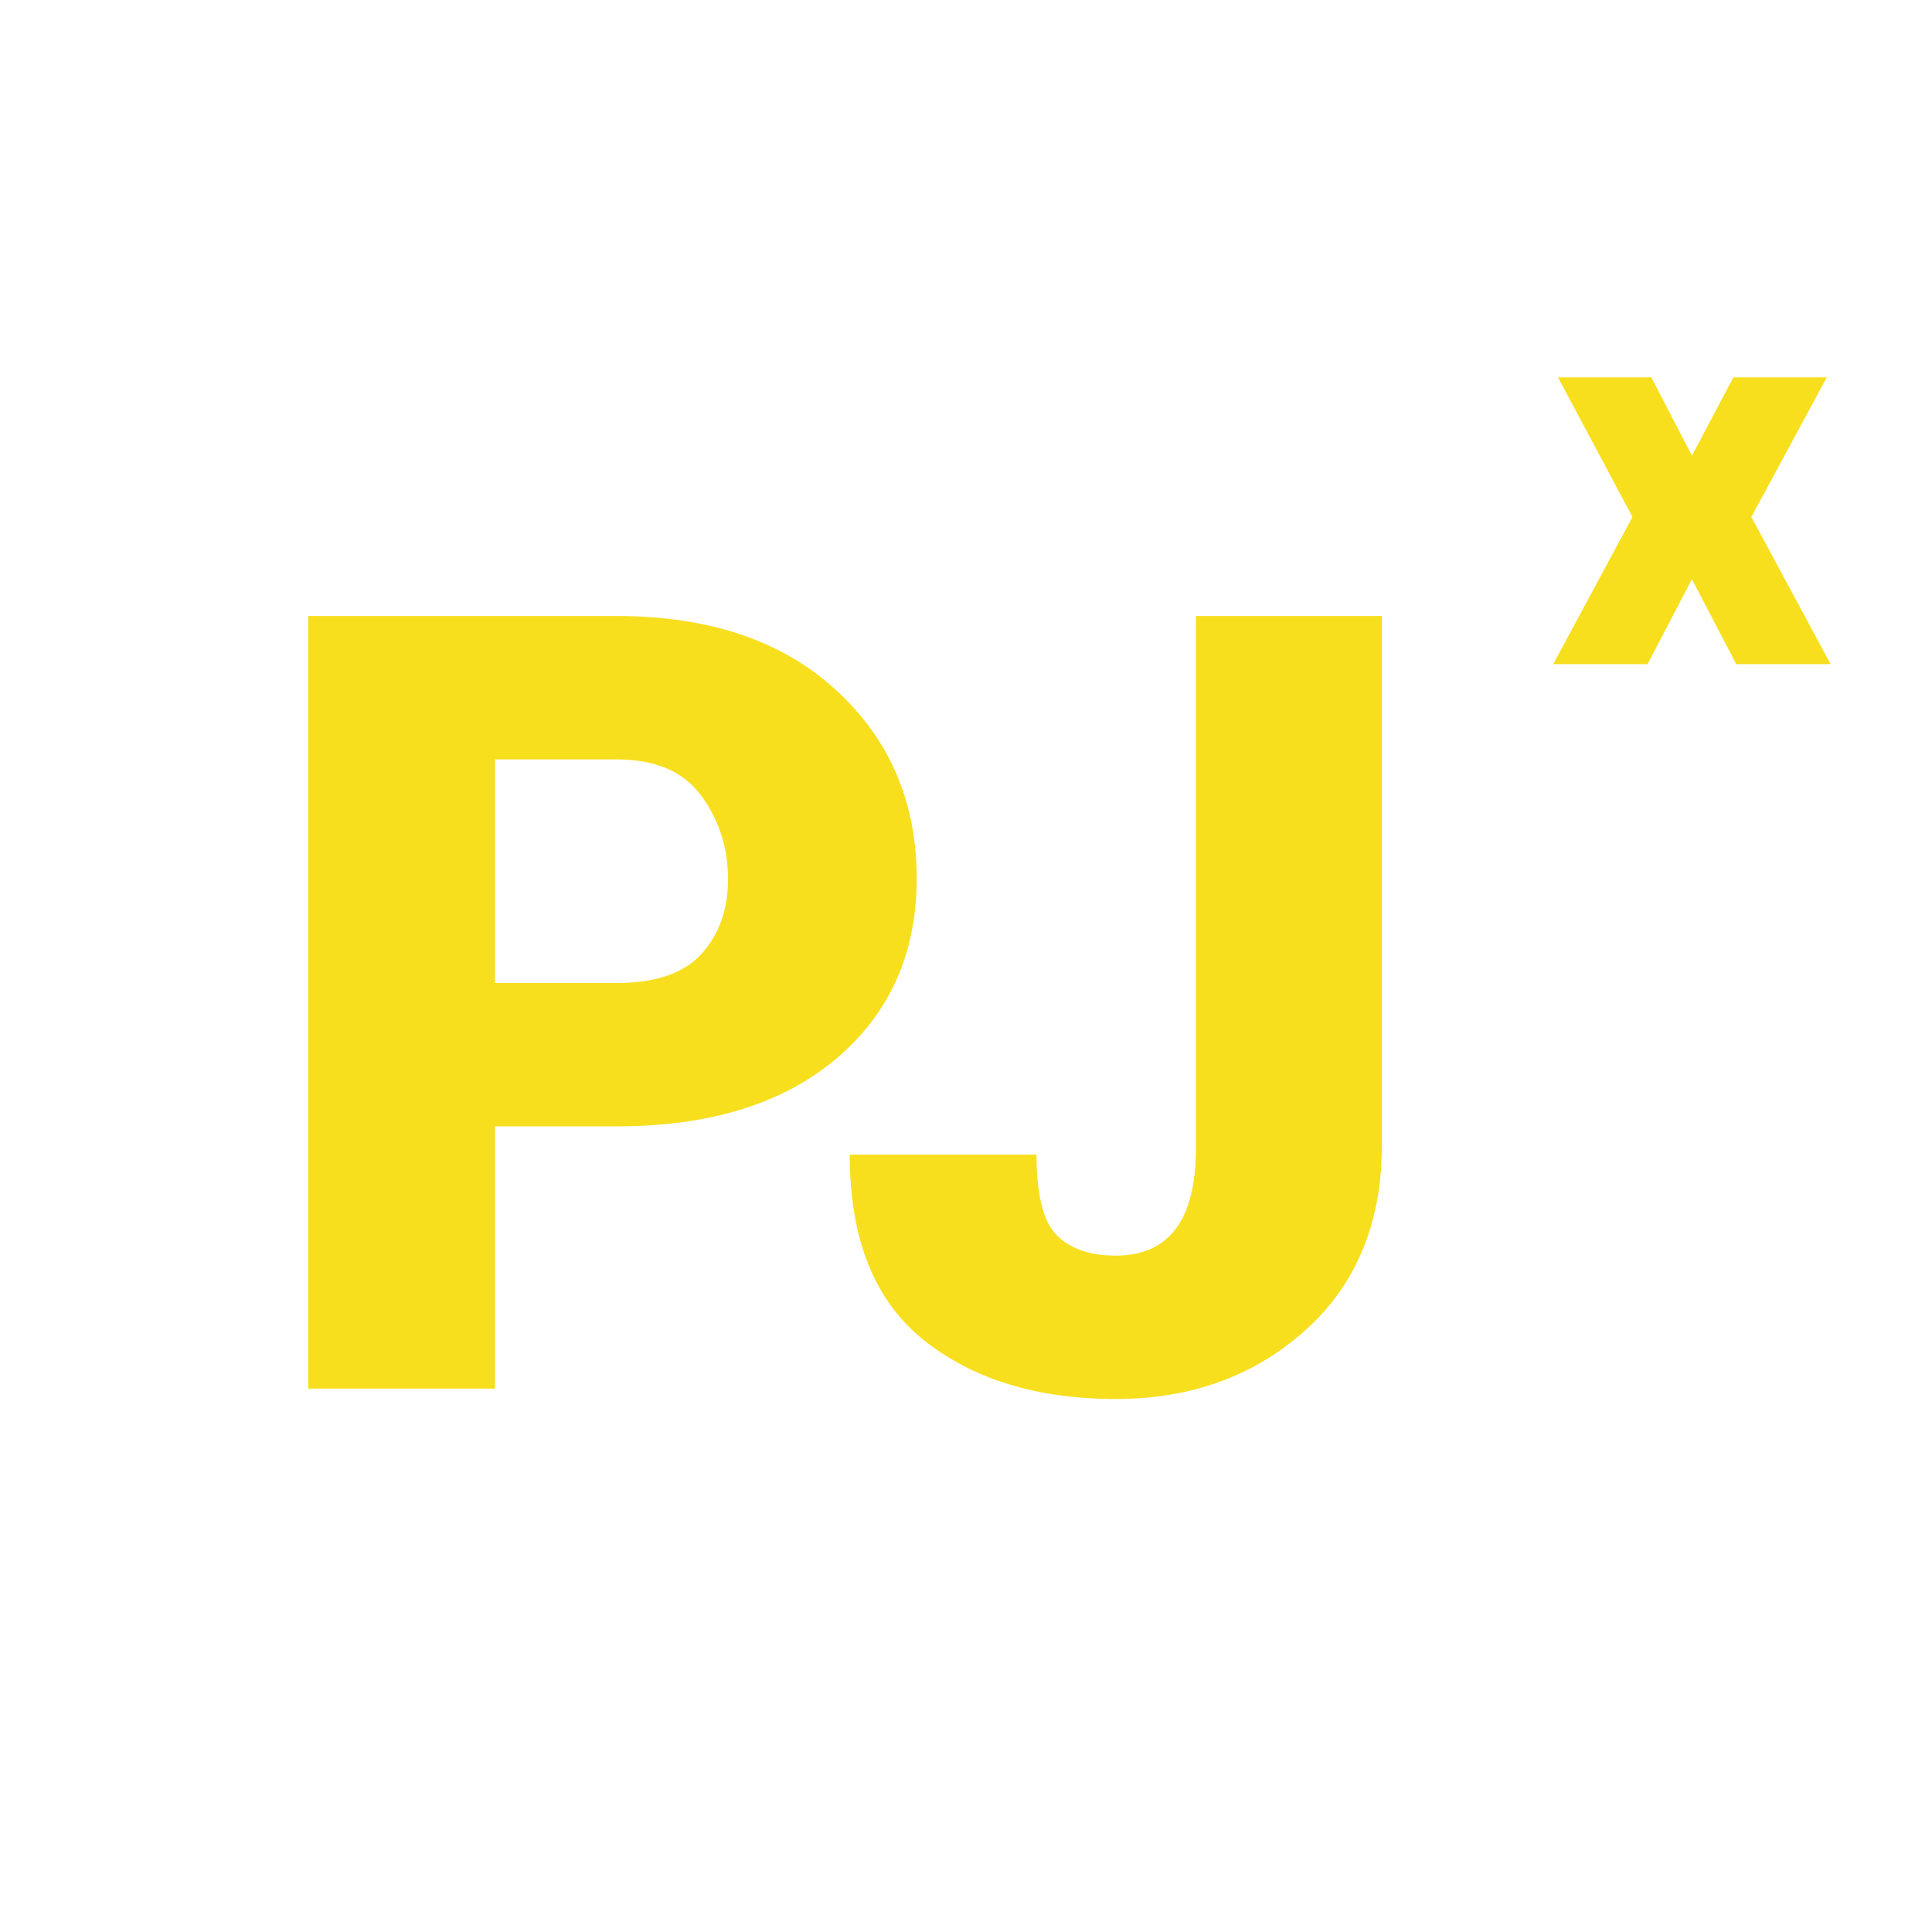
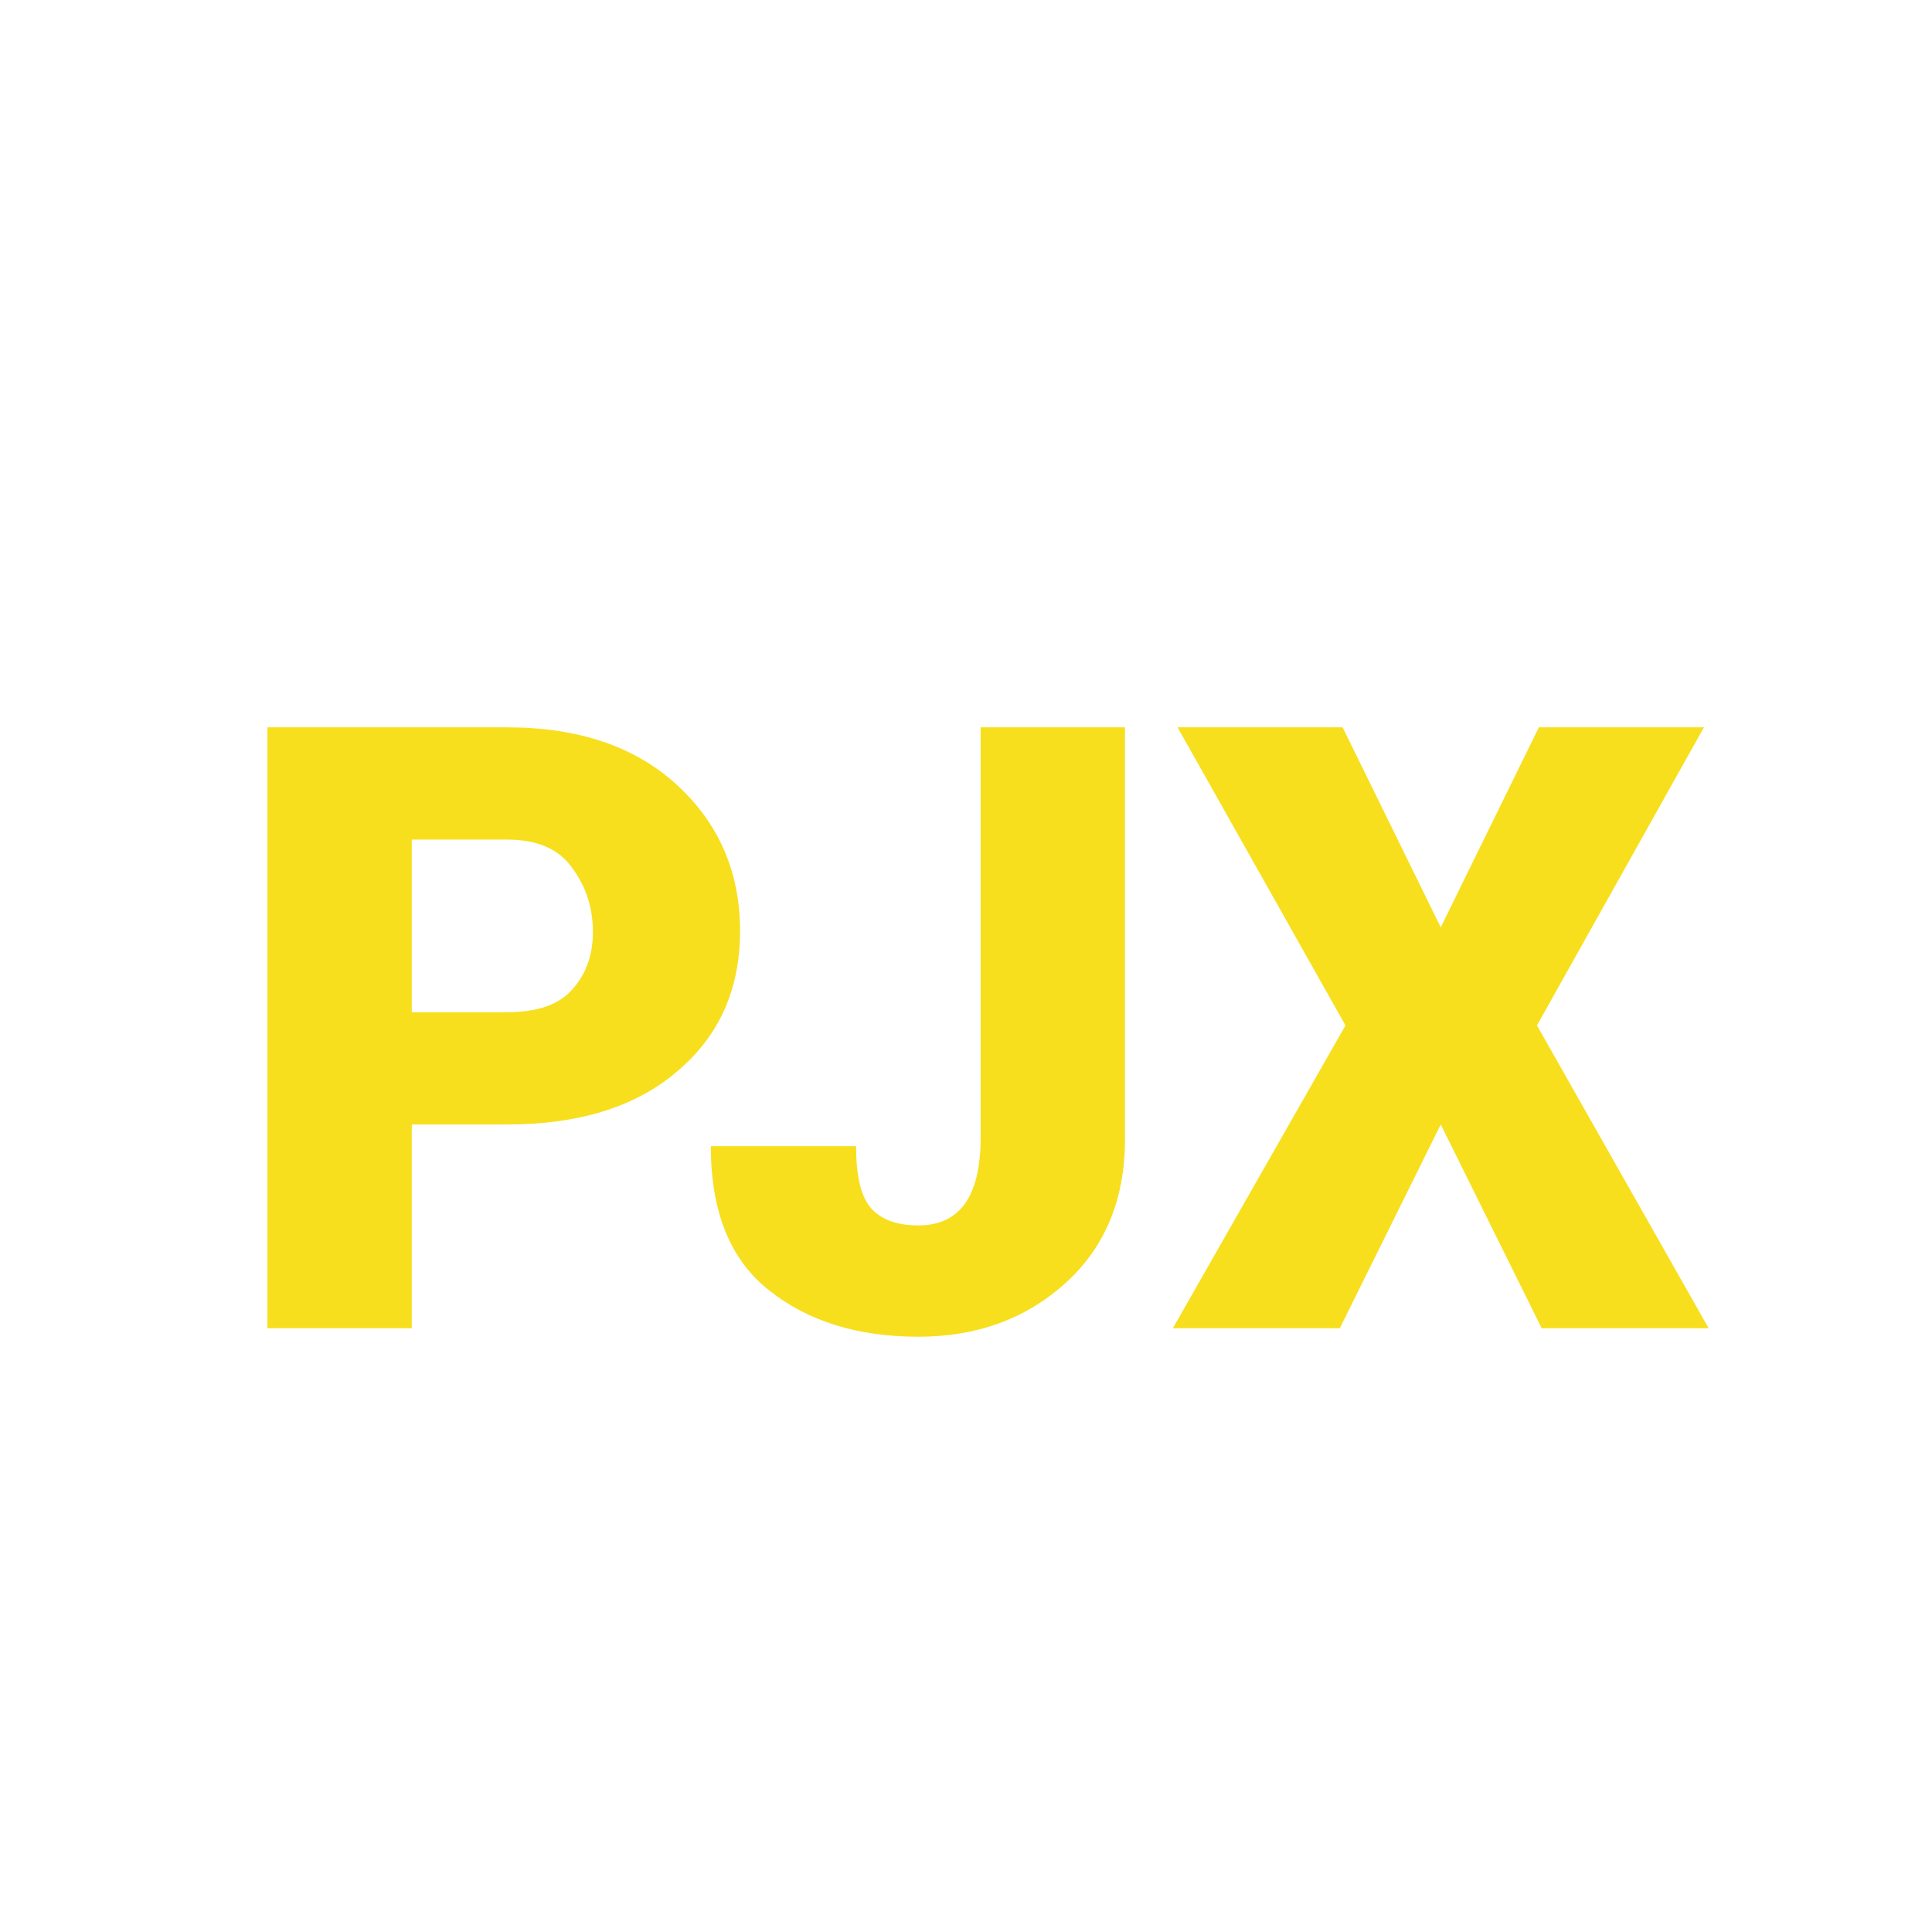
<svg xmlns="http://www.w3.org/2000/svg" viewBox="0 0 32 32">
-   <g font-family="-apple-system,BlinkMacSystemFont,'Segoe UI',Roboto,'Helvetica Neue',Arial,sans-serif" font-weight="800" fill="#f7df1e">
-     <text x="14" y="23" text-anchor="middle" font-size="18" letter-spacing="-0.5">PJ</text>
-     <text x="28" y="11" text-anchor="middle" font-size="9">x</text>
-   </g>
+   <text x="16" y="22" text-anchor="middle" font-family="-apple-system,BlinkMacSystemFont,'Segoe UI',Roboto,'Helvetica Neue',Arial,sans-serif" font-weight="800" font-size="14" fill="#f7df1e">PJX</text>
</svg>
